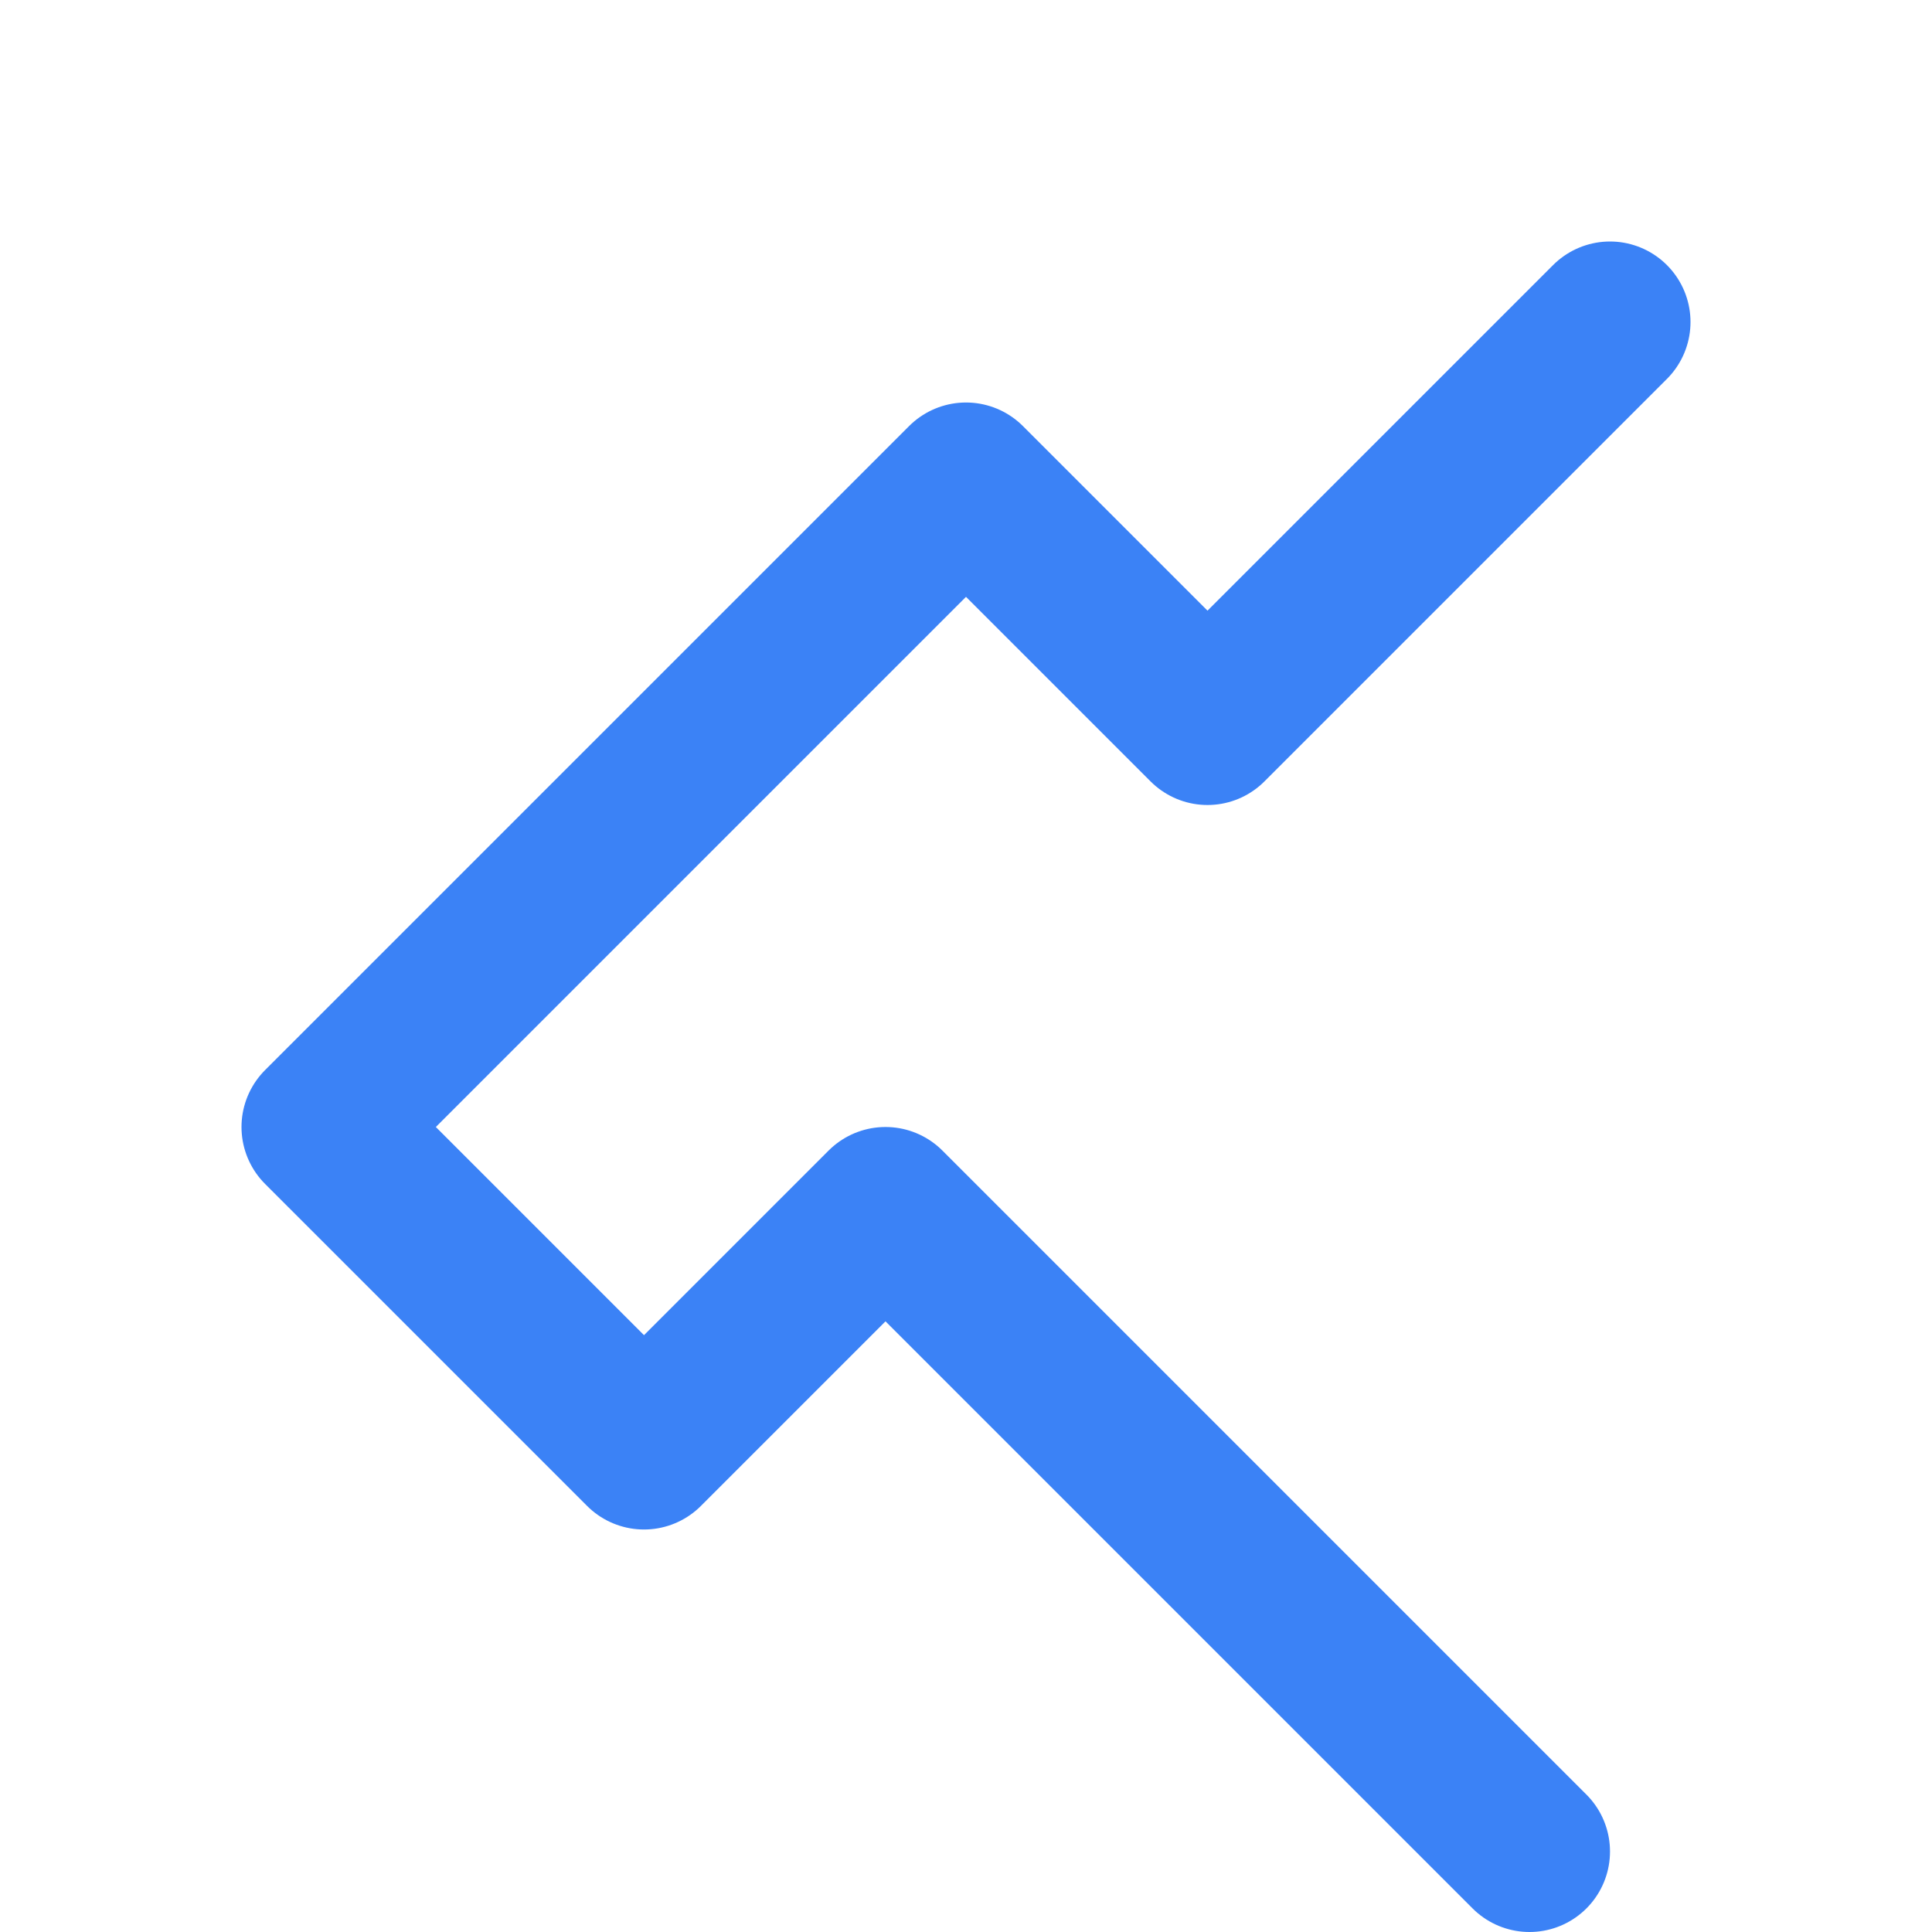
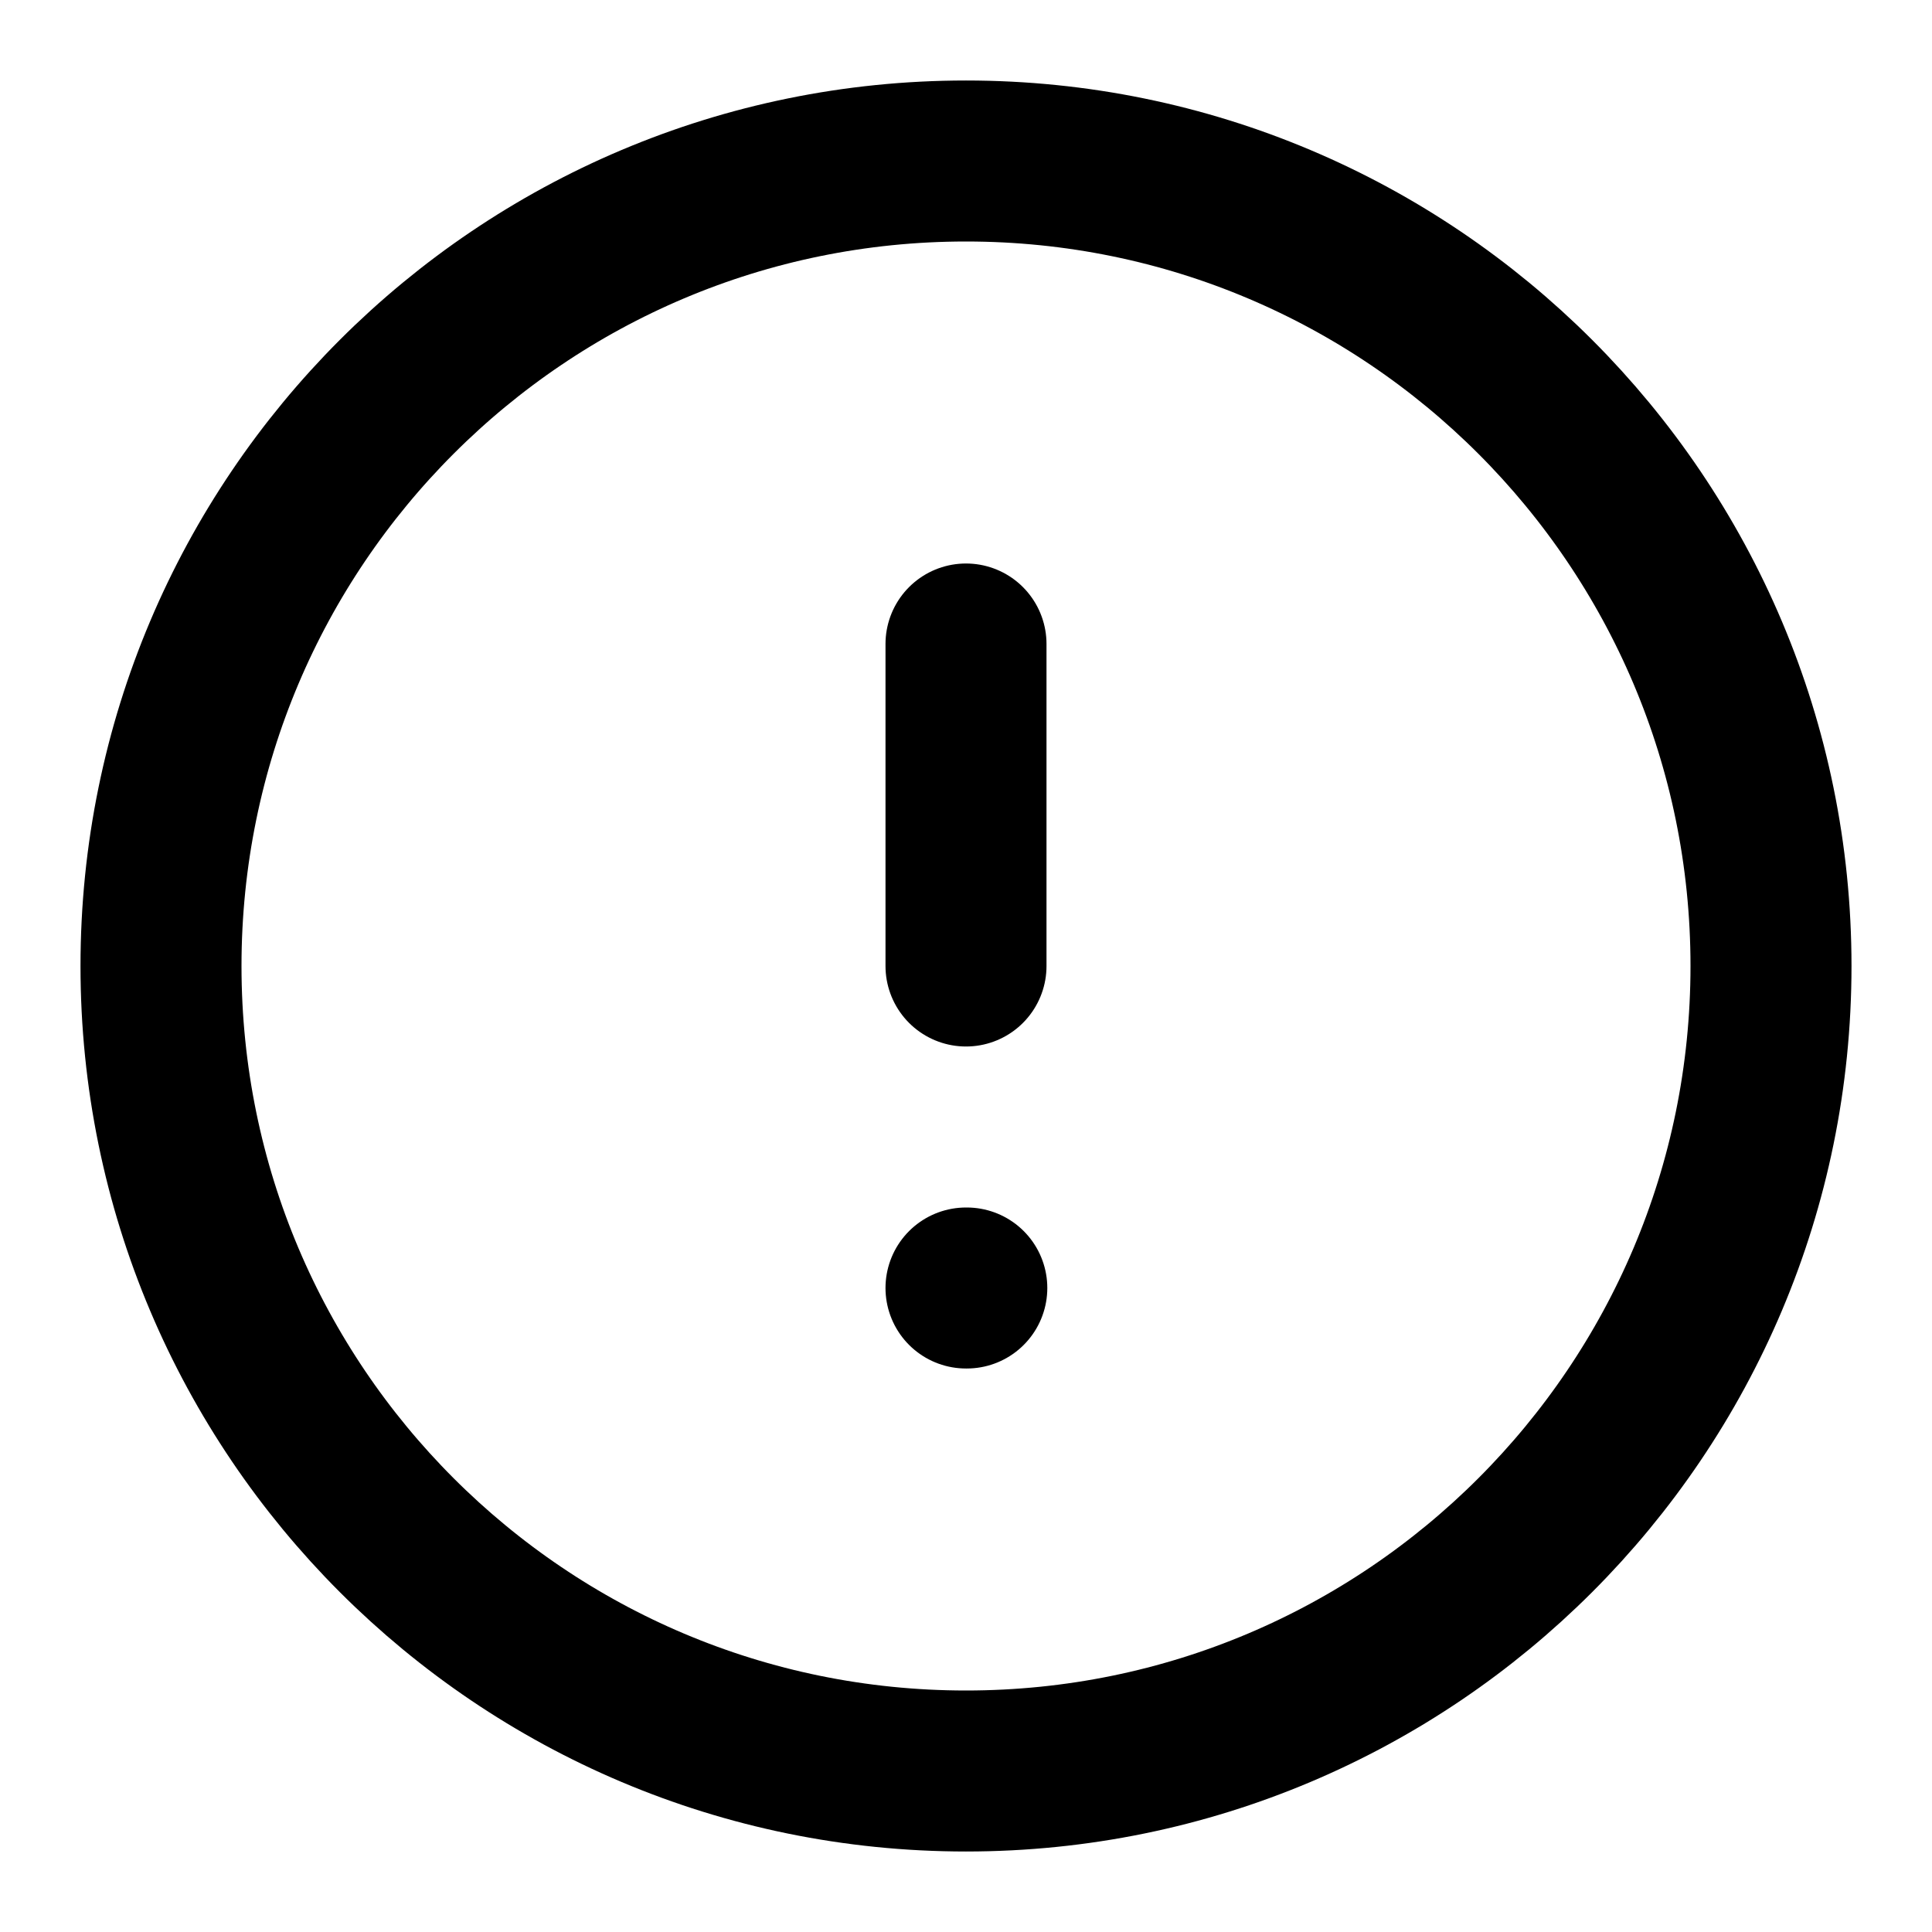
- <svg xmlns="http://www.w3.org/2000/svg" viewBox="0 0 24 24" fill="none" stroke="#3B82F6" stroke-width="2" stroke-linecap="round" stroke-linejoin="round">
-   <path d="M4 14l8-8 3 3 5-5M4 14l4 4 3-3 8 8" />
+ <svg xmlns="http://www.w3.org/2000/svg" viewBox="0 0 24 24" fill="none" stroke="currentColor" stroke-width="2" stroke-linecap="round" stroke-linejoin="round">
+   <circle cx="12" cy="12" r="10" />
+   <line x1="12" y1="8" x2="12" y2="12" />
+   <line x1="12" y1="16" x2="12.01" y2="16" />
</svg>
